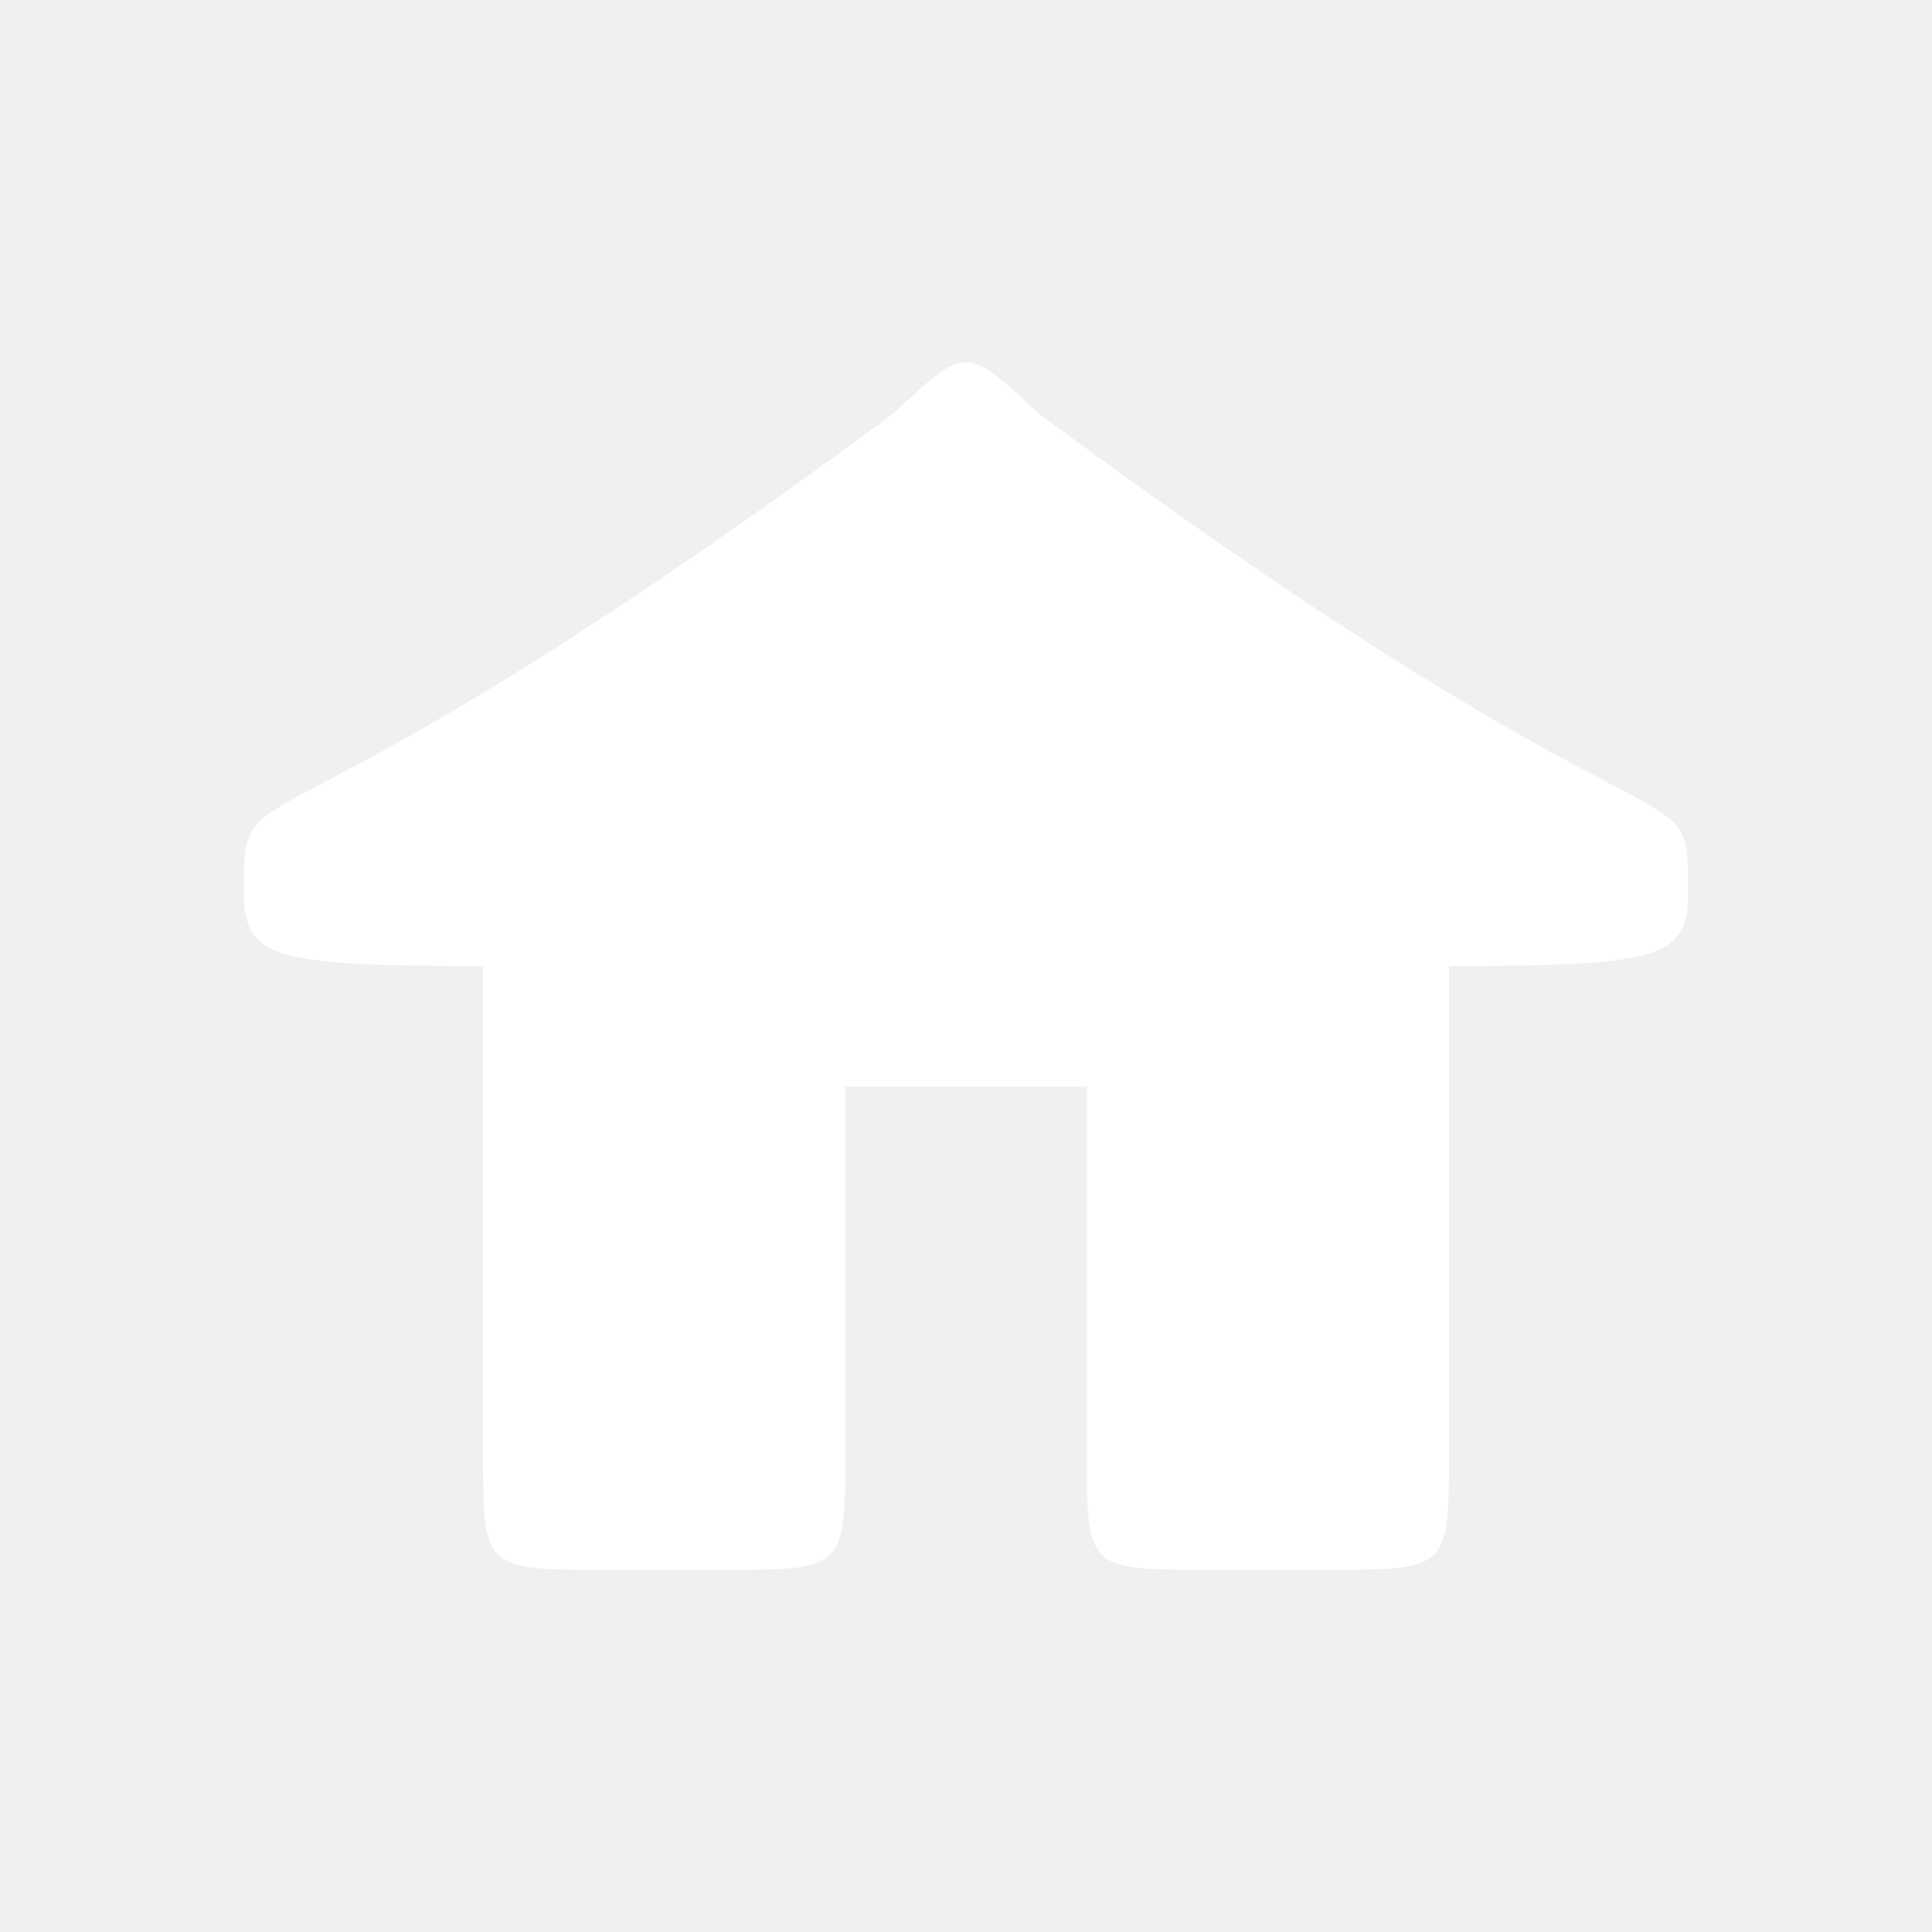
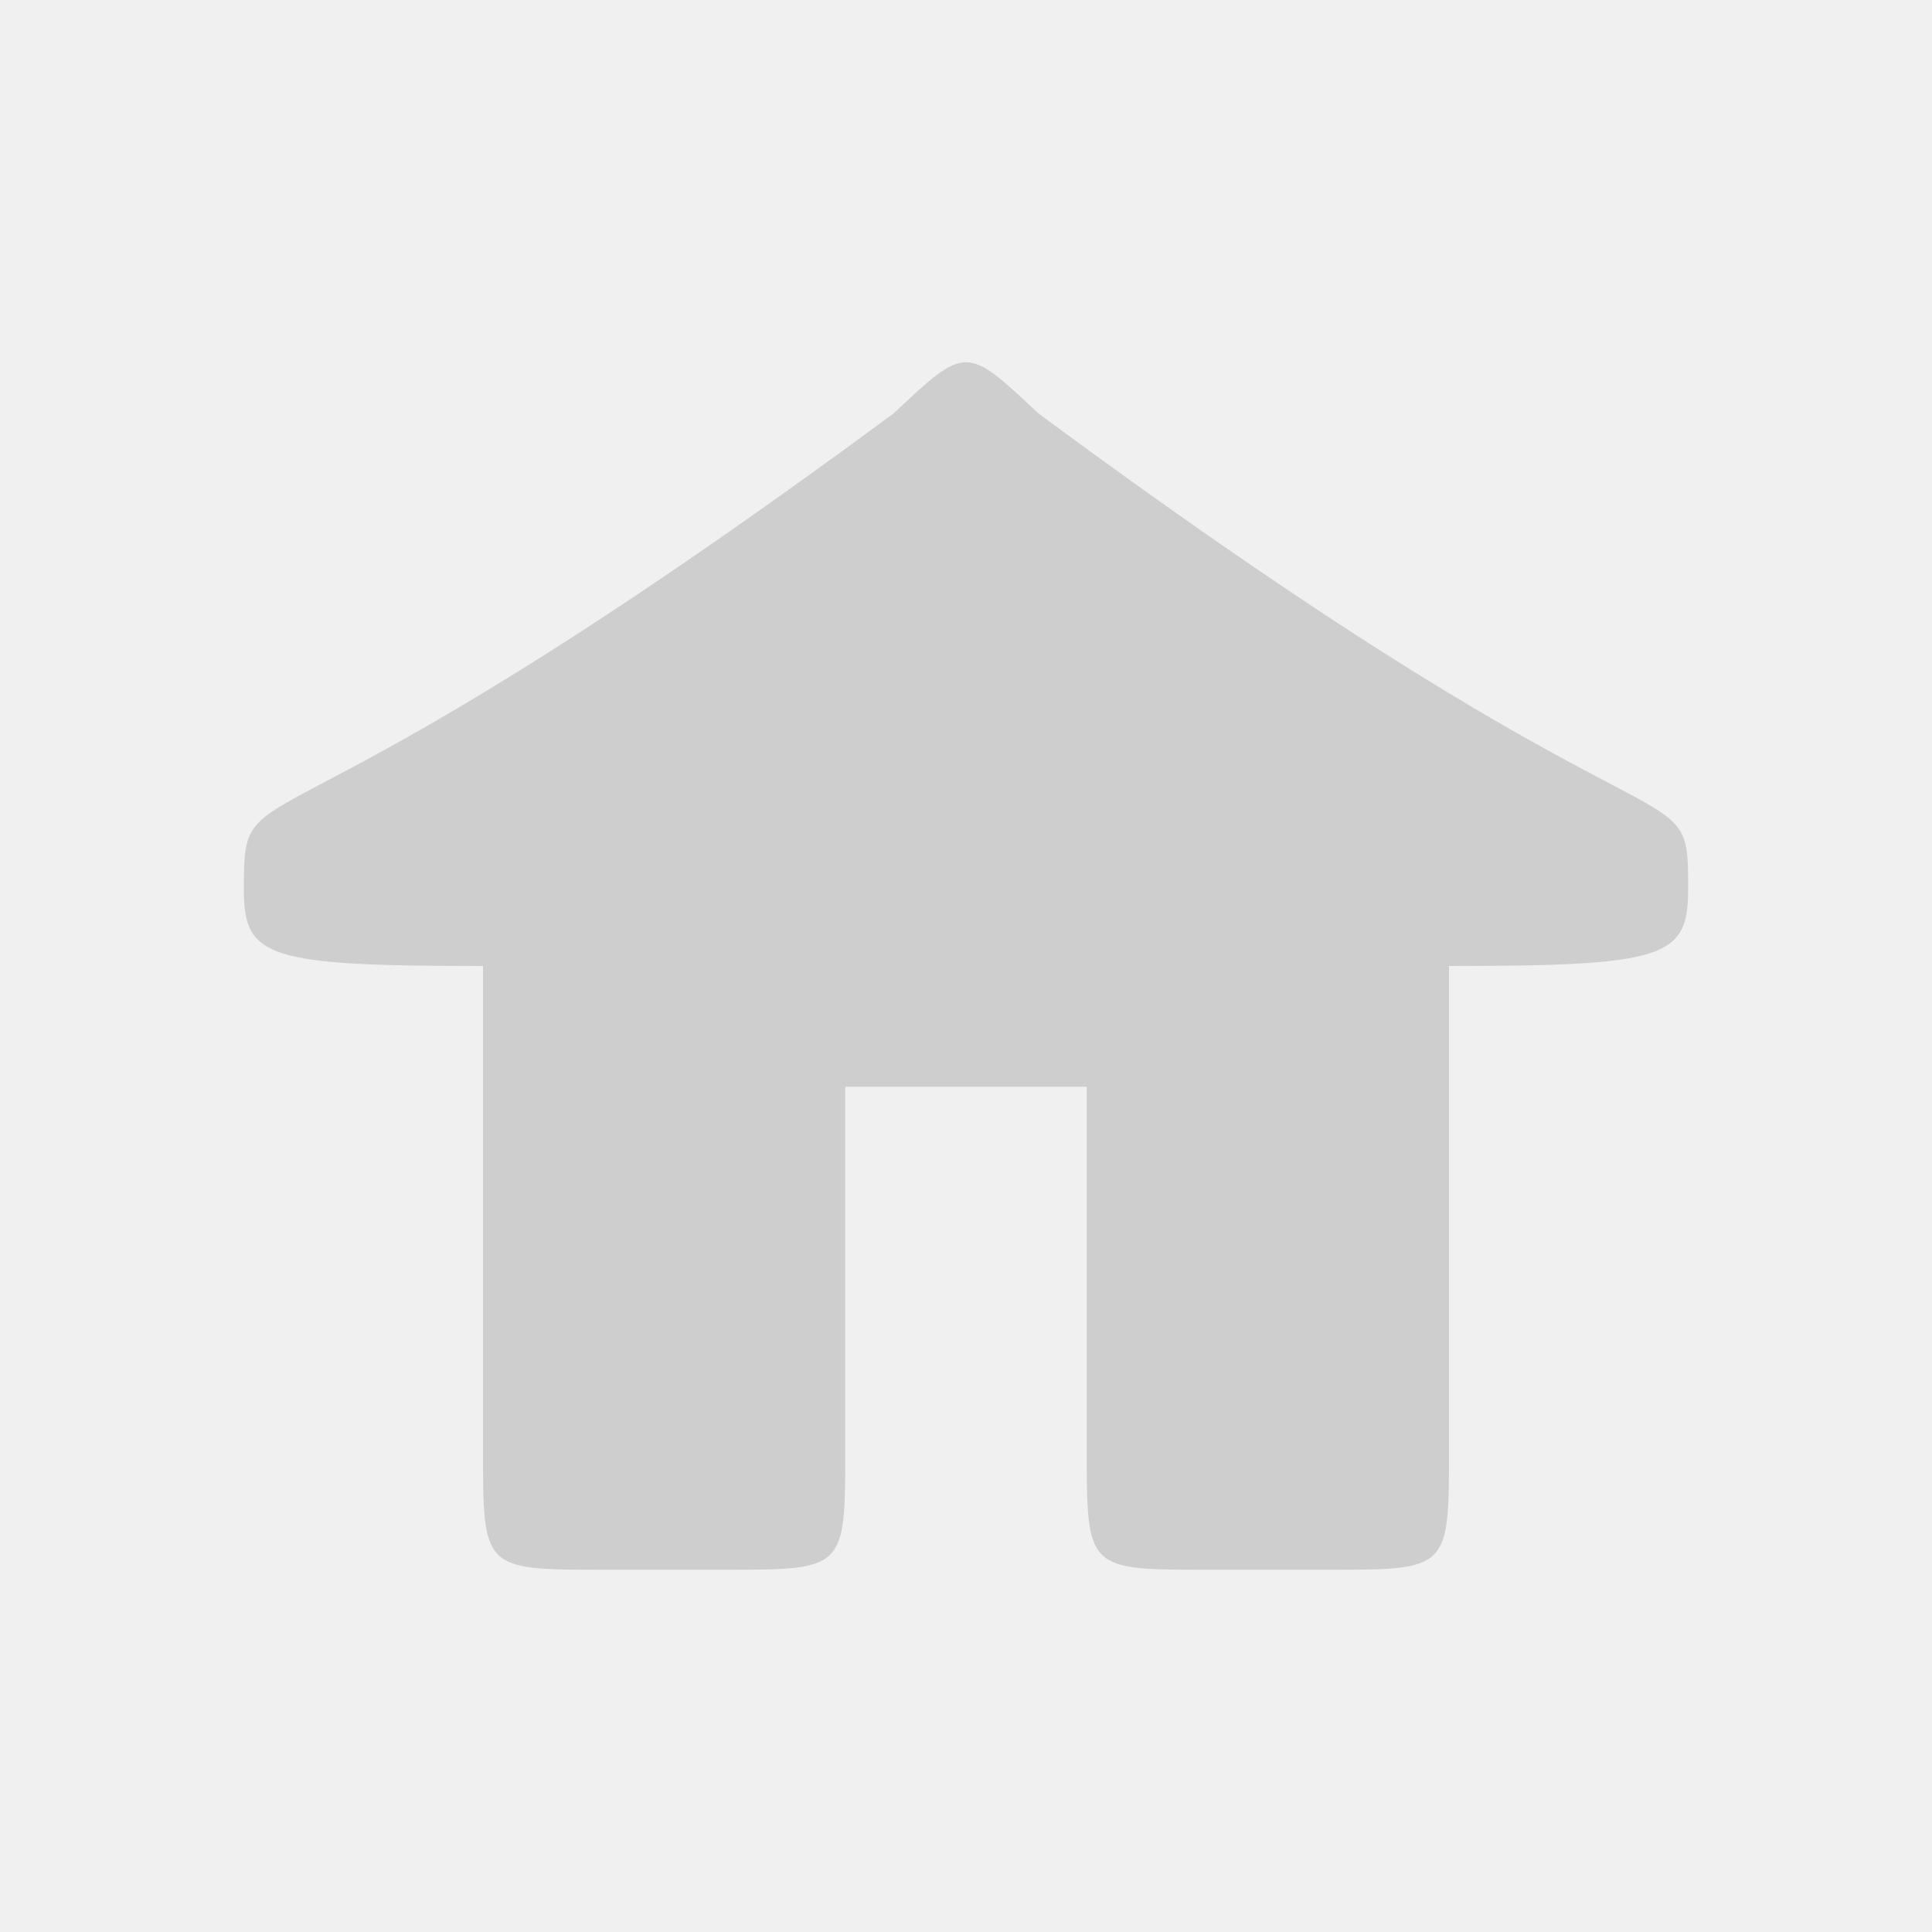
<svg xmlns="http://www.w3.org/2000/svg" width="32" height="32" viewBox="0 0 32 32" id="svg2" version="1.1">
  <defs id="defs10" />
-   <path style="fill:#ffffff;fill-opacity:1" d="M 14.805 6.844 C 4.172 14.703 4.039 12.566 4.039 14.73 C 4.039 15.859 4.41 16 8 16 L 8 24 C 8 26 8 26 10 26 L 12 26 C 14 26 14 26 14 24 L 14 18 C 15.992 18 16.008 18 18 18 L 18 24 C 18 26 18 26 20 26 L 22 26 C 24 26 24 26 24 24 L 24 16 C 27.59 16 27.961 15.859 27.961 14.73 C 27.961 12.562 27.875 14.742 17.195 6.844 C 16 5.719 16 5.719 14.805 6.844 Z " id="path6" />
+   <path style="fill:#cecece;fill-opacity:1" d="M 14.805 6.844 C 4.172 14.703 4.039 12.566 4.039 14.73 C 4.039 15.859 4.41 16 8 16 L 8 24 C 8 26 8 26 10 26 L 12 26 C 14 26 14 26 14 24 L 14 18 C 15.992 18 16.008 18 18 18 L 18 24 C 18 26 18 26 20 26 L 22 26 C 24 26 24 26 24 24 L 24 16 C 27.59 16 27.961 15.859 27.961 14.73 C 27.961 12.562 27.875 14.742 17.195 6.844 C 16 5.719 16 5.719 14.805 6.844 Z " id="path6" />
</svg>
